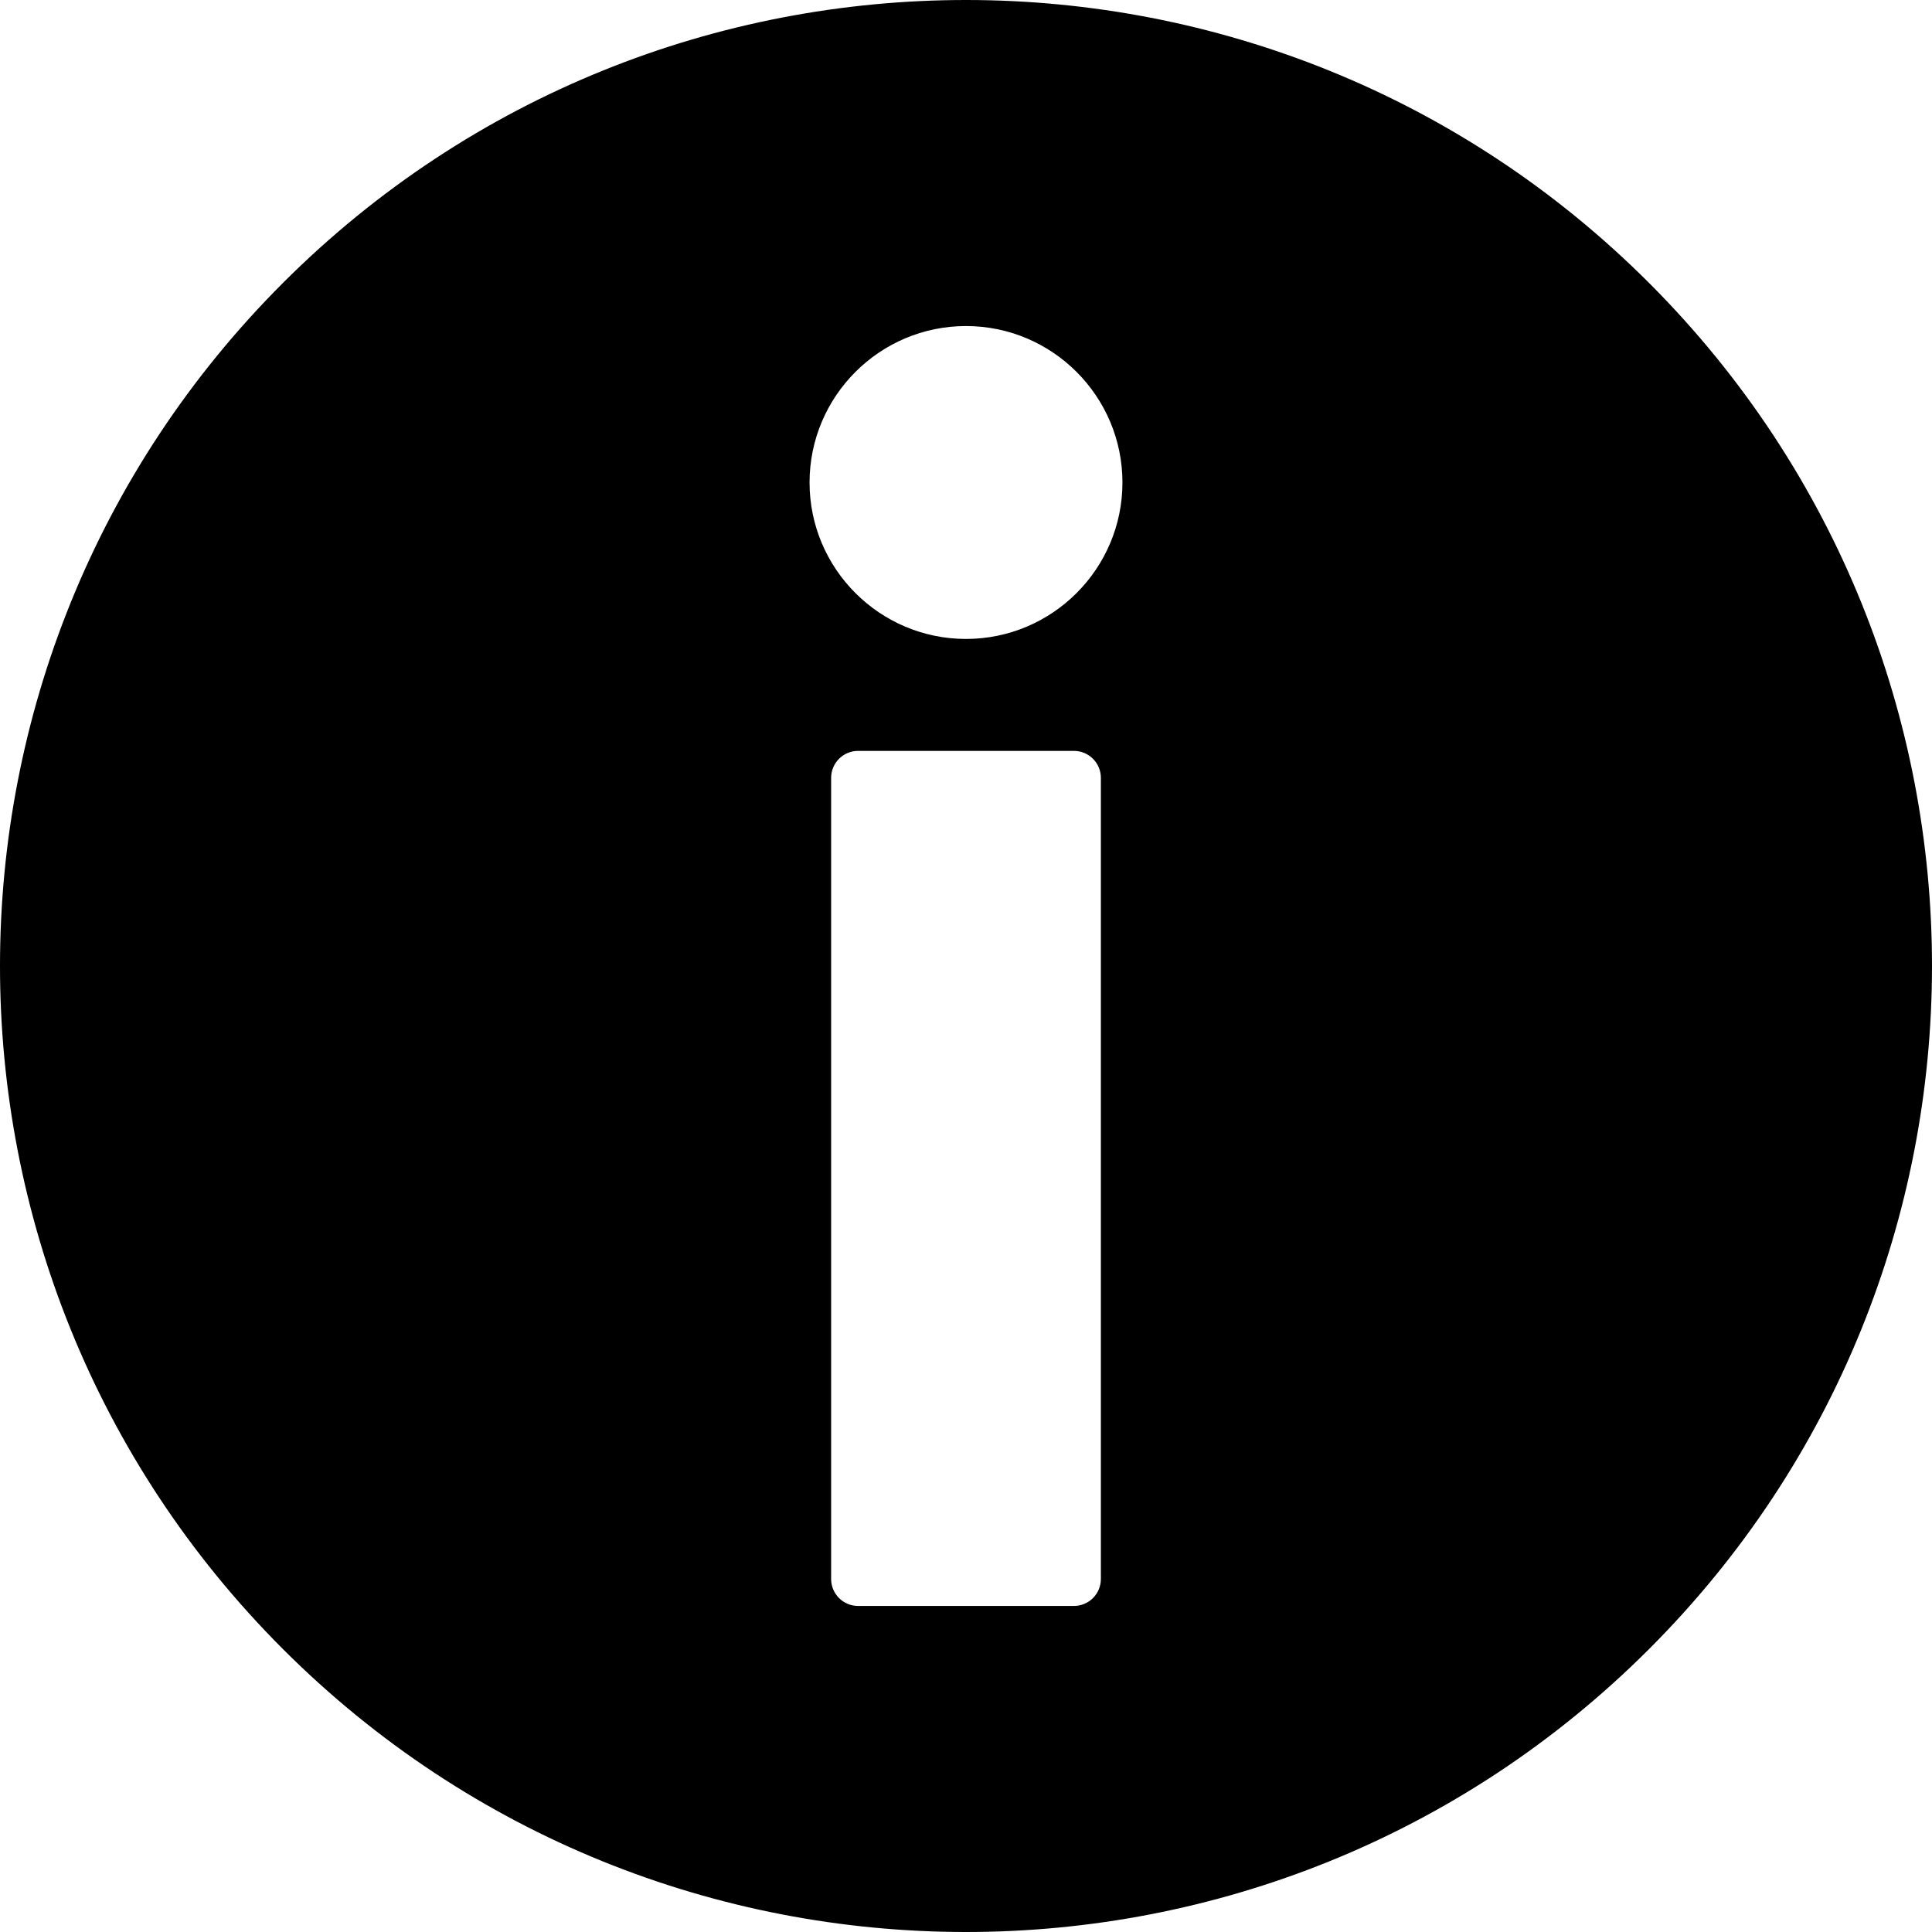
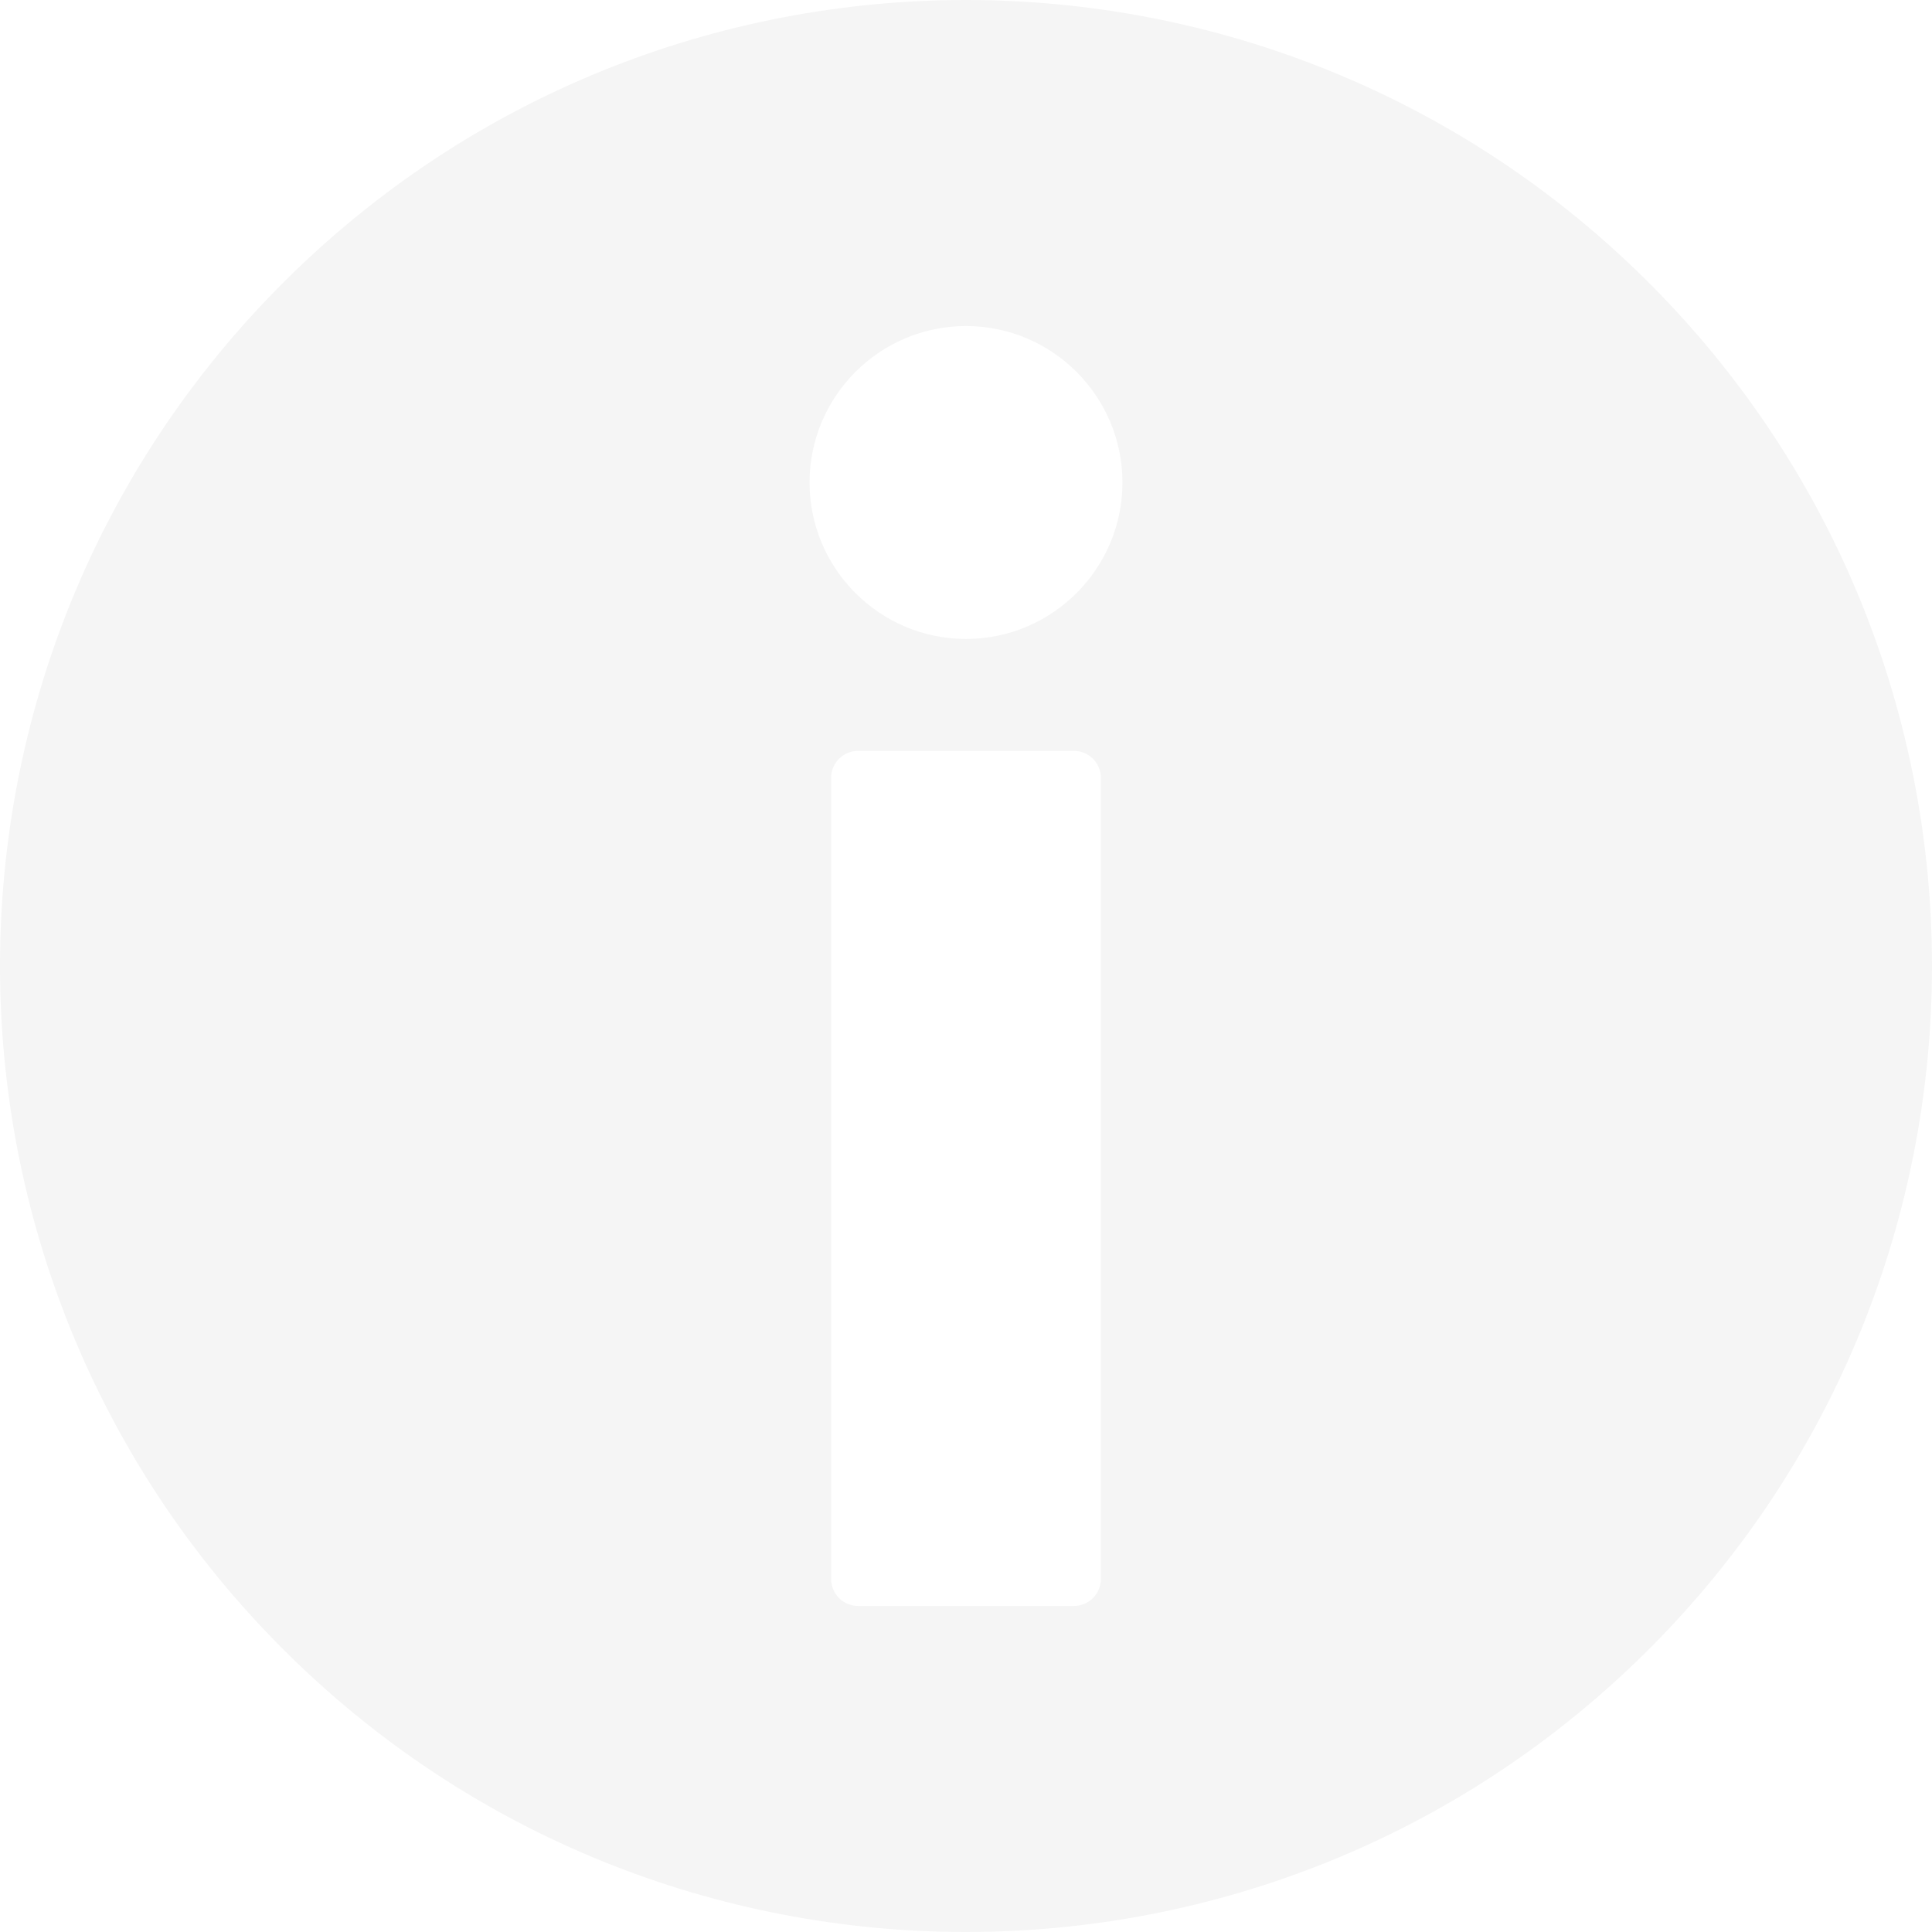
- <svg xmlns="http://www.w3.org/2000/svg" version="1.1" id="Capa_1" x="0px" y="0px" width="40px" height="40px" viewBox="0 0 416.979 416.979" style="enable-background:new 0 0 40 40;" xml:space="preserve">
+ <svg xmlns="http://www.w3.org/2000/svg" version="1.1" id="Capa_1" x="0px" y="0px" width="40px" height="40px" viewBox="0 0 416.979 416.979" style="enable-background:new 0 0 40 40;">
  <g>
-     <path d="M356.004,61.156c-81.37-81.47-213.377-81.551-294.848-0.182c-81.47,81.371-81.552,213.379-0.181,294.85   c81.369,81.47,213.378,81.551,294.849,0.181C437.293,274.636,437.375,142.626,356.004,61.156z M237.6,340.786   c0,3.217-2.607,5.822-5.822,5.822h-46.576c-3.215,0-5.822-2.605-5.822-5.822V167.885c0-3.217,2.607-5.822,5.822-5.822h46.576   c3.215,0,5.822,2.604,5.822,5.822V340.786z M208.49,137.901c-18.618,0-33.766-15.146-33.766-33.765   c0-18.617,15.147-33.766,33.766-33.766c18.619,0,33.766,15.148,33.766,33.766C242.256,122.755,227.107,137.901,208.49,137.901z" />
+     <path d="M356.004,61.156c-81.37-81.47-213.377-81.551-294.848-0.182c-81.47,81.371-81.552,213.379-0.181,294.85 c81.369,81.47,213.378,81.551,294.849,0.181C437.293,274.636,437.375,142.626,356.004,61.156z M237.6,340.786 c0,3.217-2.607,5.822-5.822,5.822h-46.576c-3.215,0-5.822-2.605-5.822-5.822V167.885c0-3.217,2.607-5.822,5.822-5.822h46.576 c3.215,0,5.822,2.604,5.822,5.822V340.786z M208.49,137.901c-18.618,0-33.766-15.146-33.766-33.765 c0-18.617,15.147-33.766,33.766-33.766c18.619,0,33.766,15.148,33.766,33.766C242.256,122.755,227.107,137.901,208.49,137.901z" style="fill: rgb(245, 245, 245);" />
  </g>
-   <g>
- </g>
-   <g>
- </g>
-   <g>
- </g>
-   <g>
- </g>
-   <g>
- </g>
-   <g>
- </g>
-   <g>
- </g>
-   <g>
- </g>
-   <g>
- </g>
-   <g>
- </g>
-   <g>
- </g>
-   <g>
- </g>
-   <g>
- </g>
-   <g>
- </g>
-   <g>
- </g>
+   <g />
+   <g />
+   <g />
+   <g />
+   <g />
+   <g />
+   <g />
+   <g />
+   <g />
+   <g />
+   <g />
+   <g />
+   <g />
+   <g />
+   <g />
</svg>
